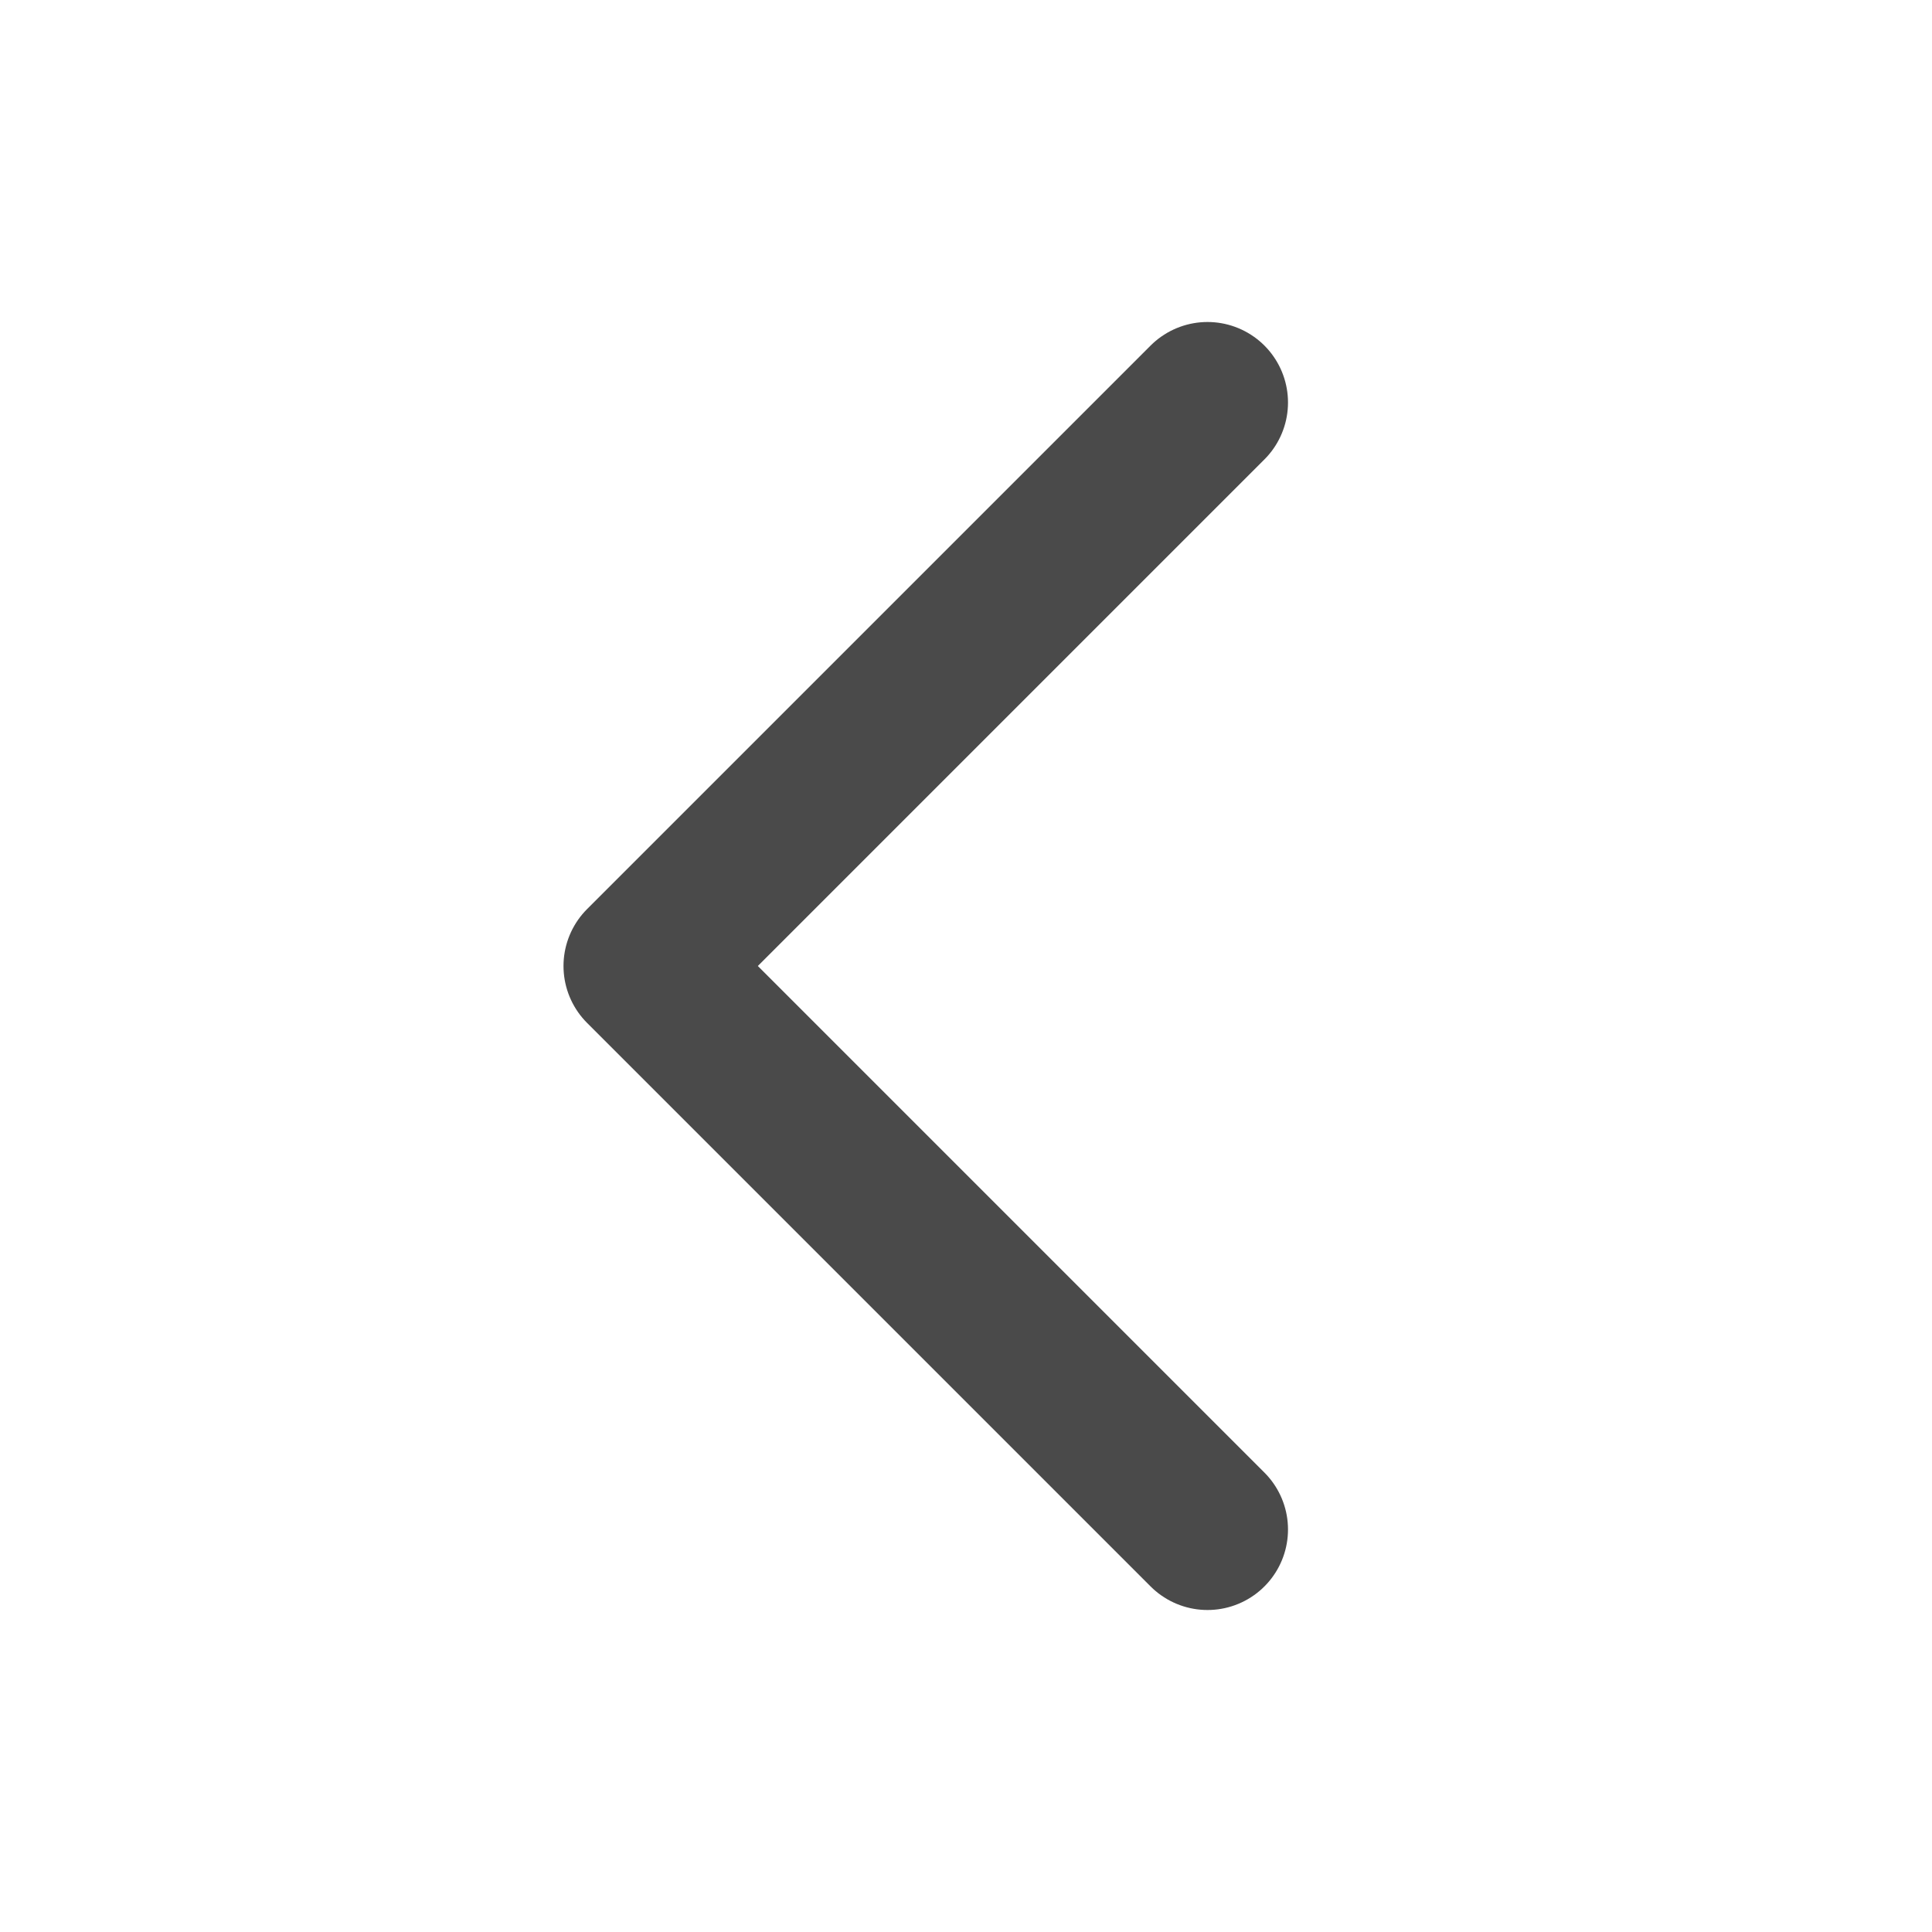
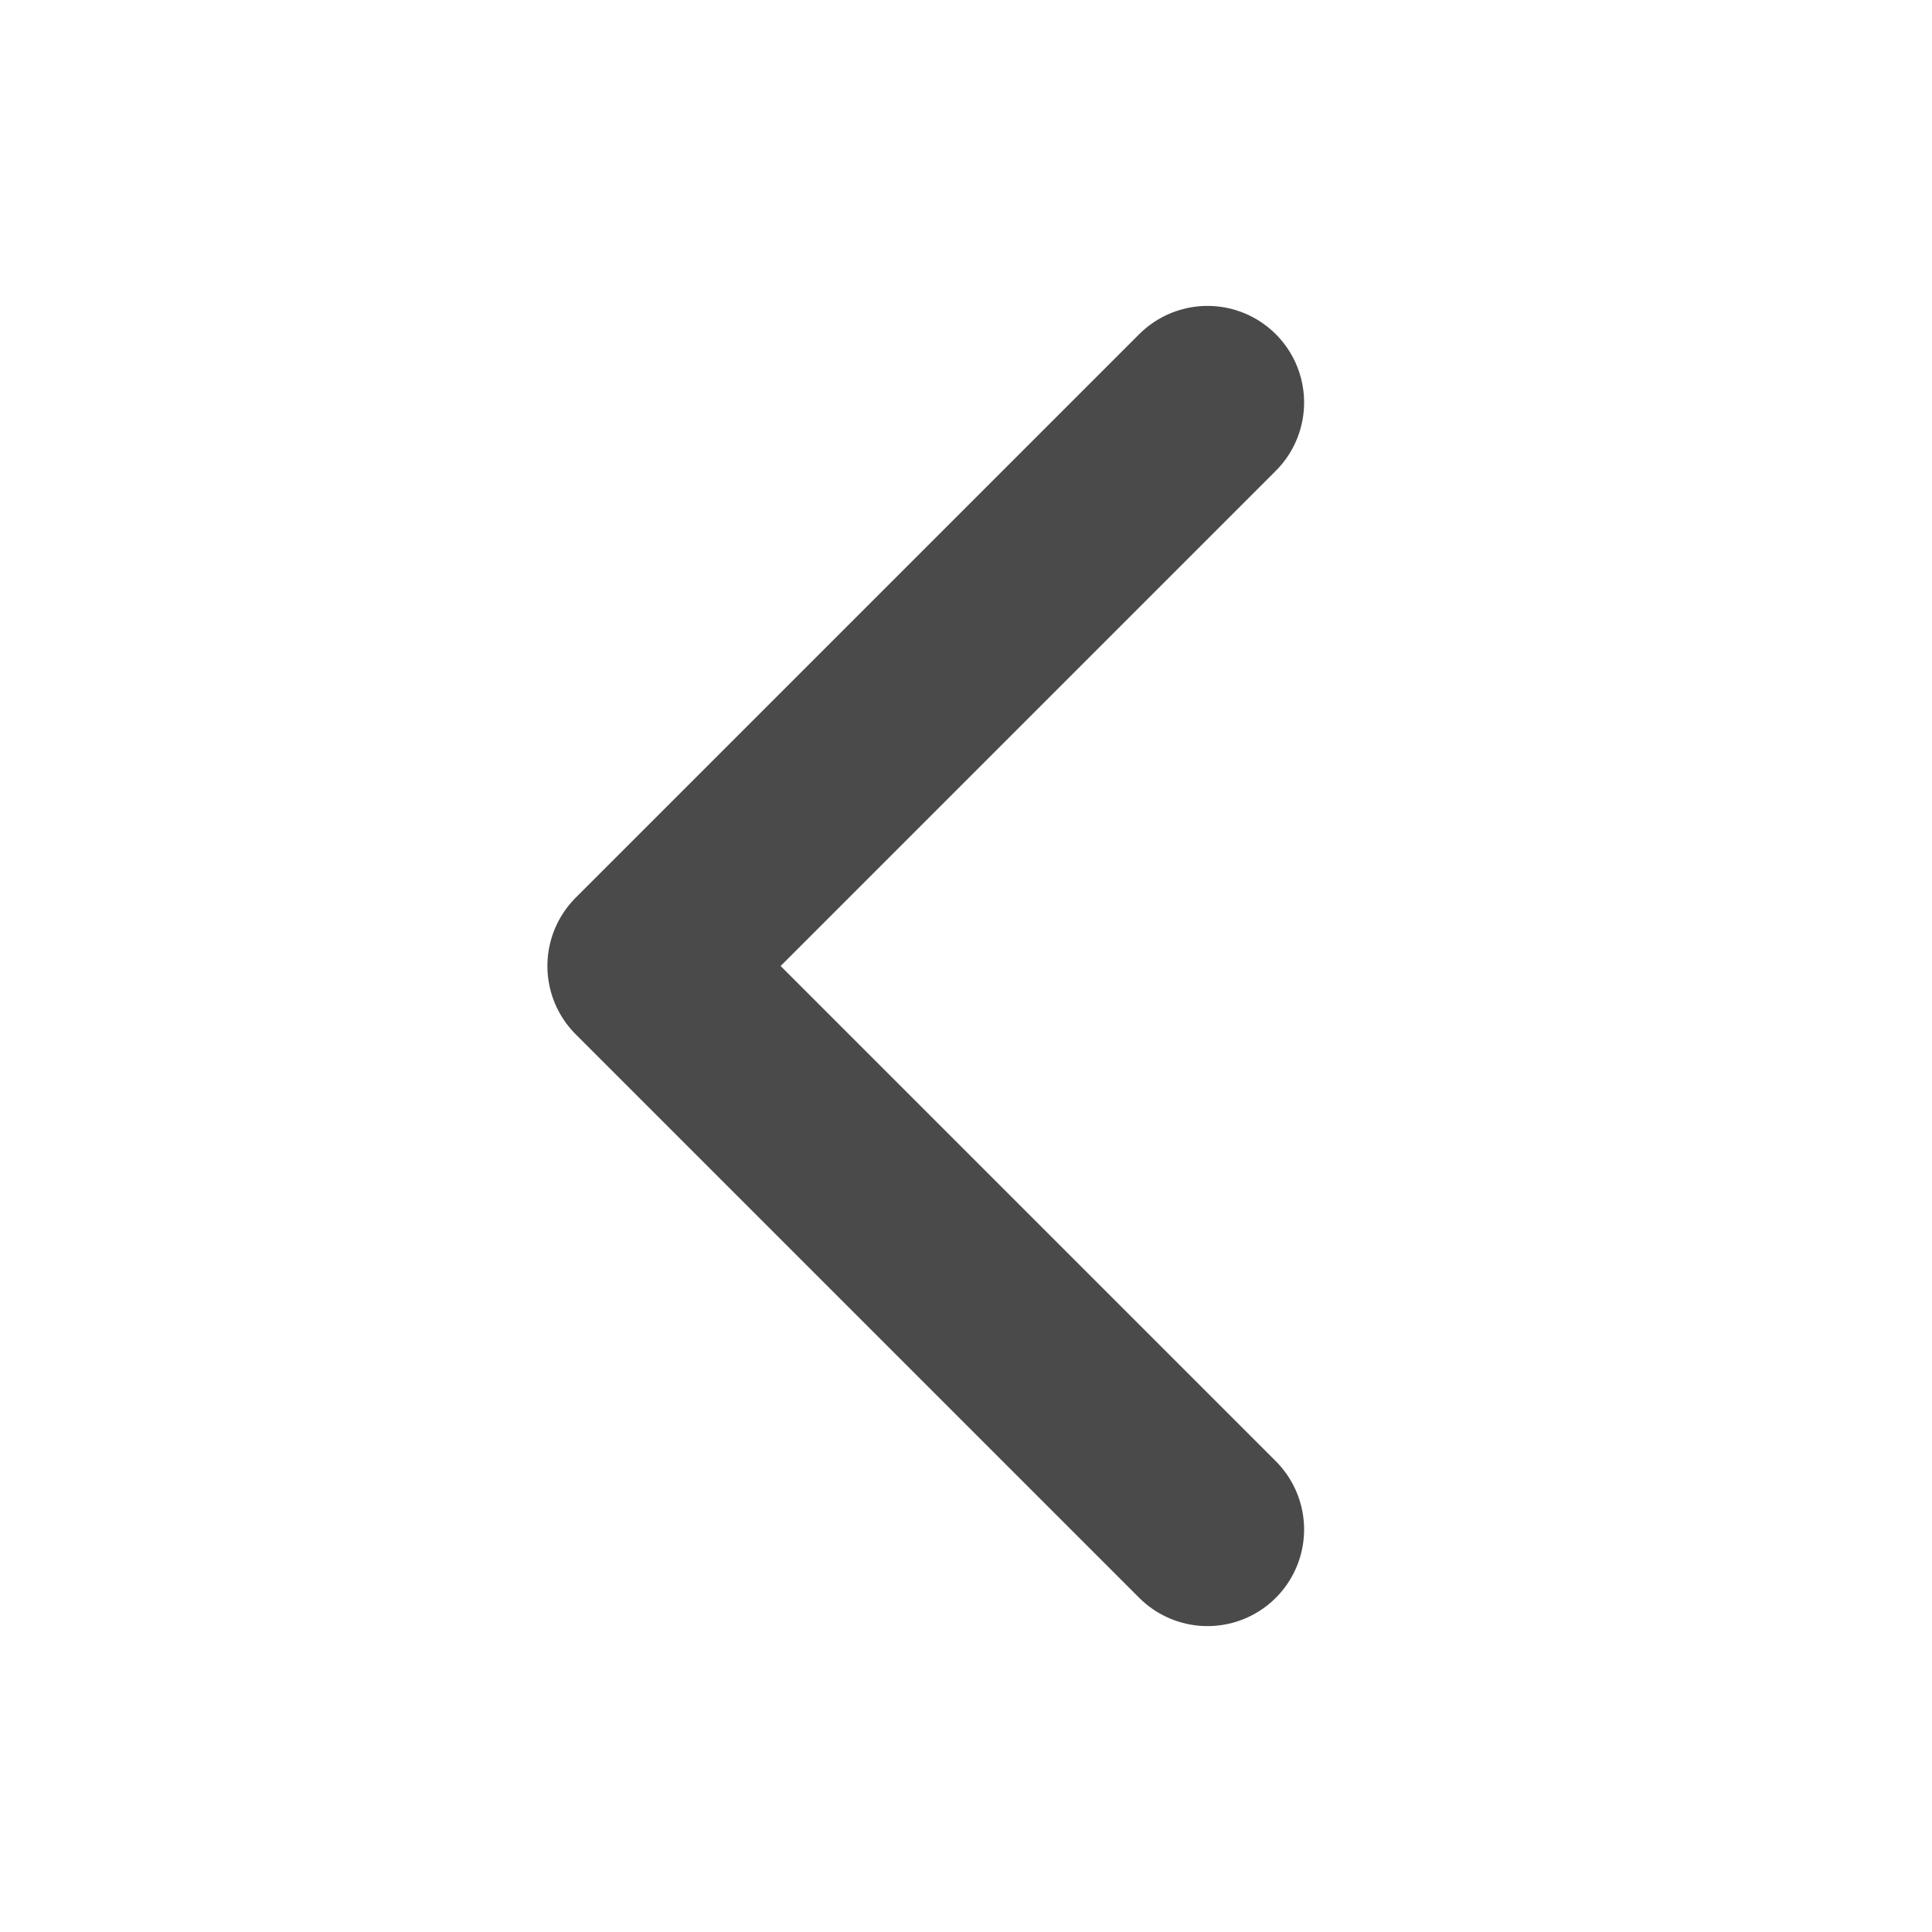
- <svg xmlns="http://www.w3.org/2000/svg" width="24" height="24" viewBox="0 0 24 24" fill="none">
-   <path d="M15 19L8 12L15 5" stroke="#4A4A4A" stroke-width="2" stroke-linecap="round" stroke-linejoin="round" />
+ <svg xmlns="http://www.w3.org/2000/svg" width="6" height="6" viewBox="0 0 6 6" fill="none">
+   <path d="M3.75 4.75L2 3L3.75 1.25" stroke="#4A4A4A" stroke-width="0.6" stroke-linecap="round" stroke-linejoin="round" />
</svg>
